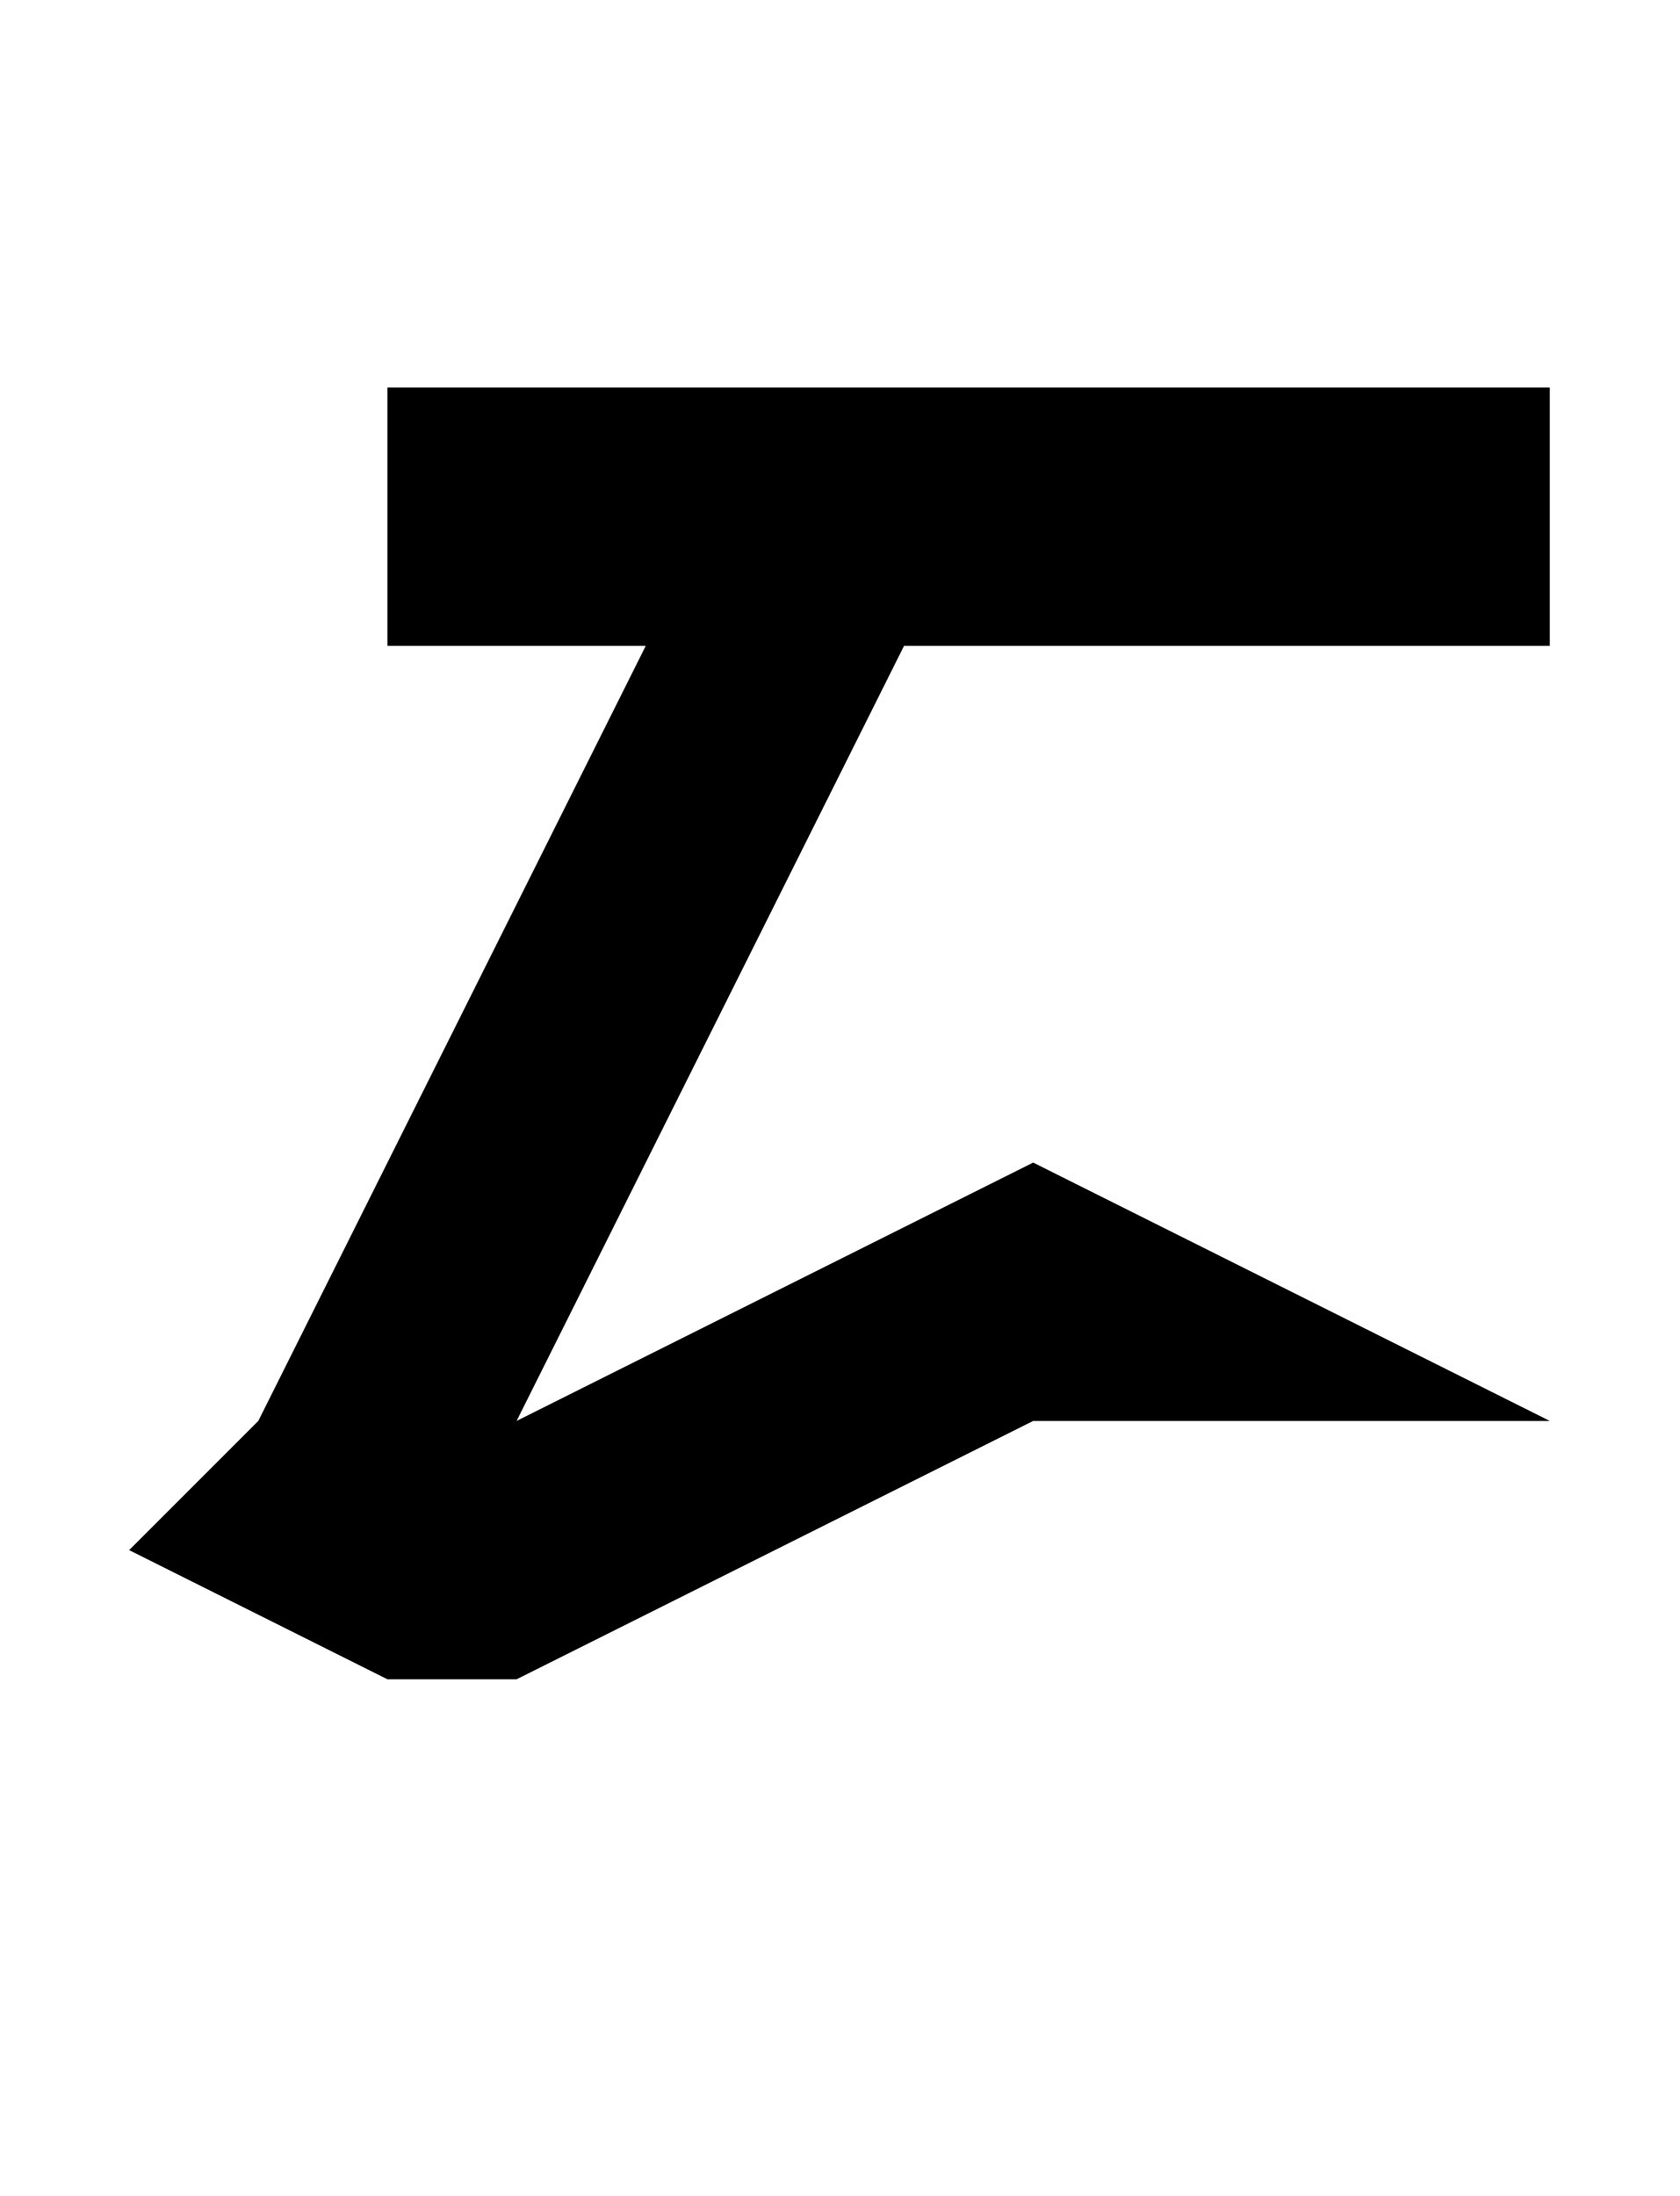
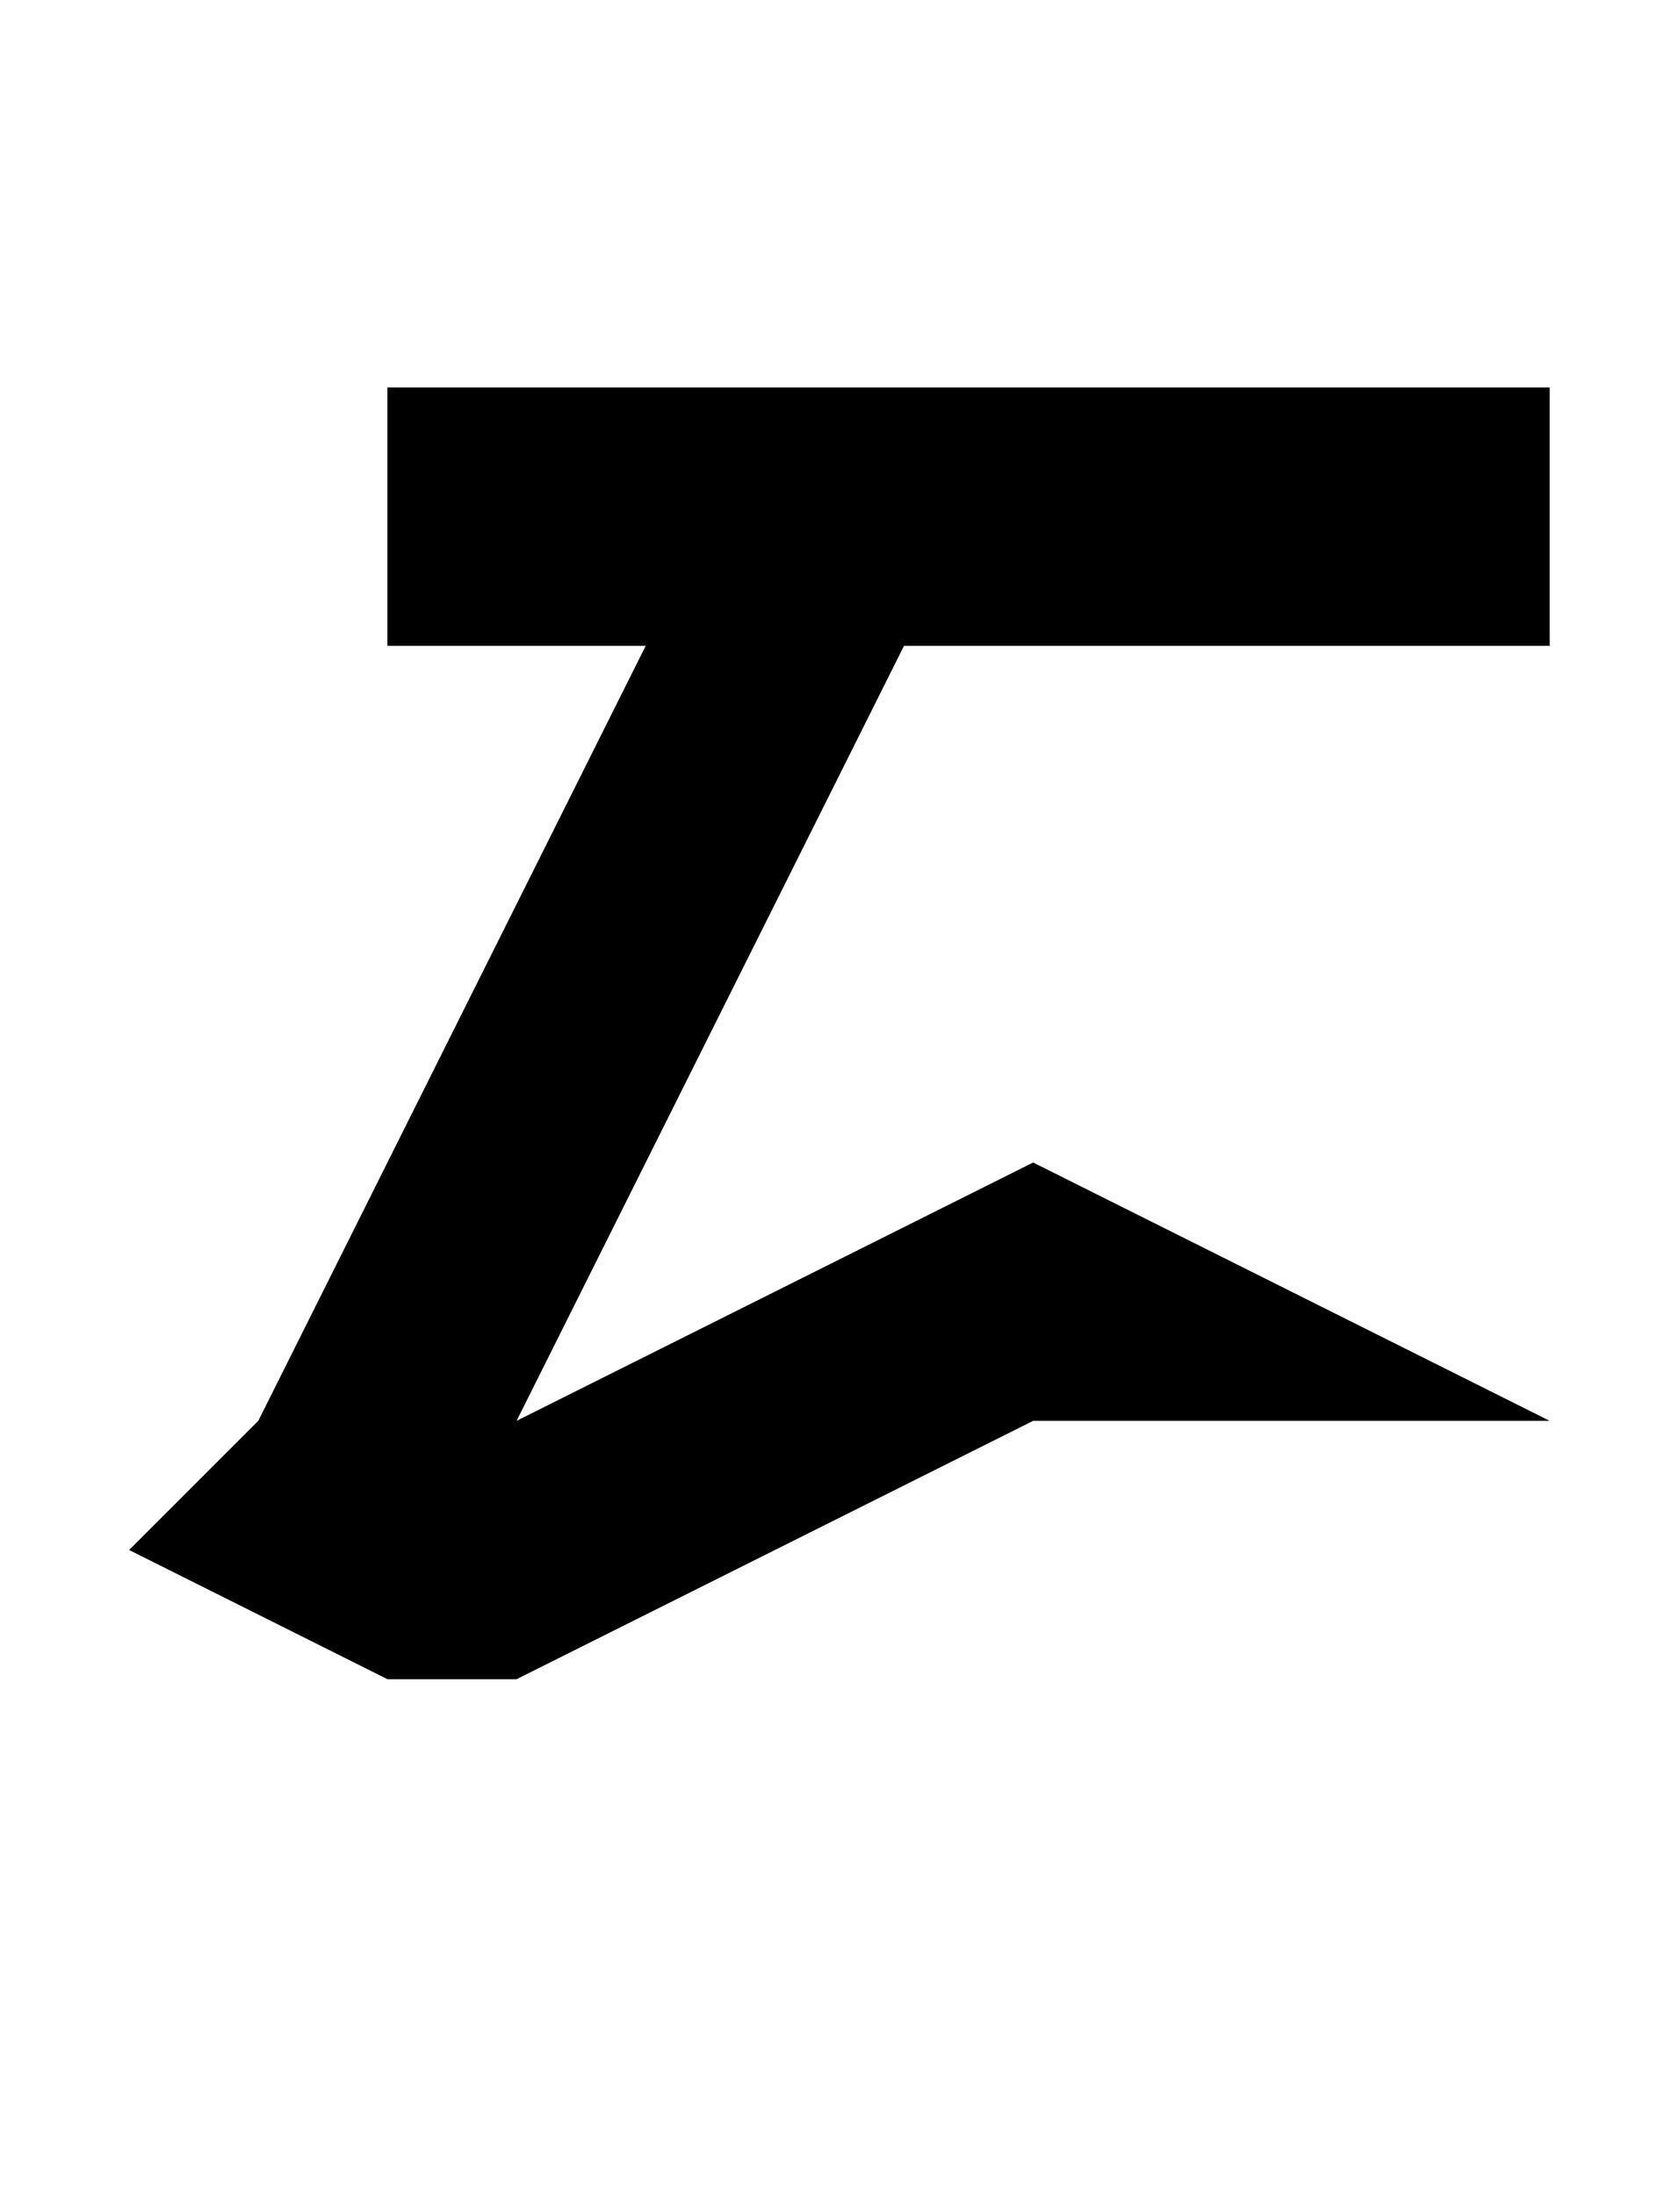
<svg xmlns="http://www.w3.org/2000/svg" width="765" height="1000" viewBox="0 0 765 1000" fill="none">
-   <path fill-rule="evenodd" clip-rule="evenodd" d="M705.882 176.471H176.471V294.118H294.118L235.294 411.765L176.471 529.412L117.647 647.059L58.824 705.882L176.471 764.706H235.294L352.941 705.882L470.588 647.059H588.235H705.882L588.235 588.235L470.588 529.412L352.941 588.235L235.294 647.059L294.118 529.412L352.941 411.765L411.765 294.118H705.882V176.471Z" fill="black" />
+   <path fill-rule="evenodd" clip-rule="evenodd" d="M705.84 176.46H176.46V294.1H294.1L235.28 411.74L176.46 529.38L117.64 647.02L58.82 705.84L176.46 764.66H235.28L352.92 705.84L470.56 647.02H588.2H705.84L588.2 588.2L470.56 529.38L352.92 588.2L235.28 647.02L294.1 529.38L352.92 411.74L411.74 294.1H705.84V176.46Z" fill="black" />
</svg>
